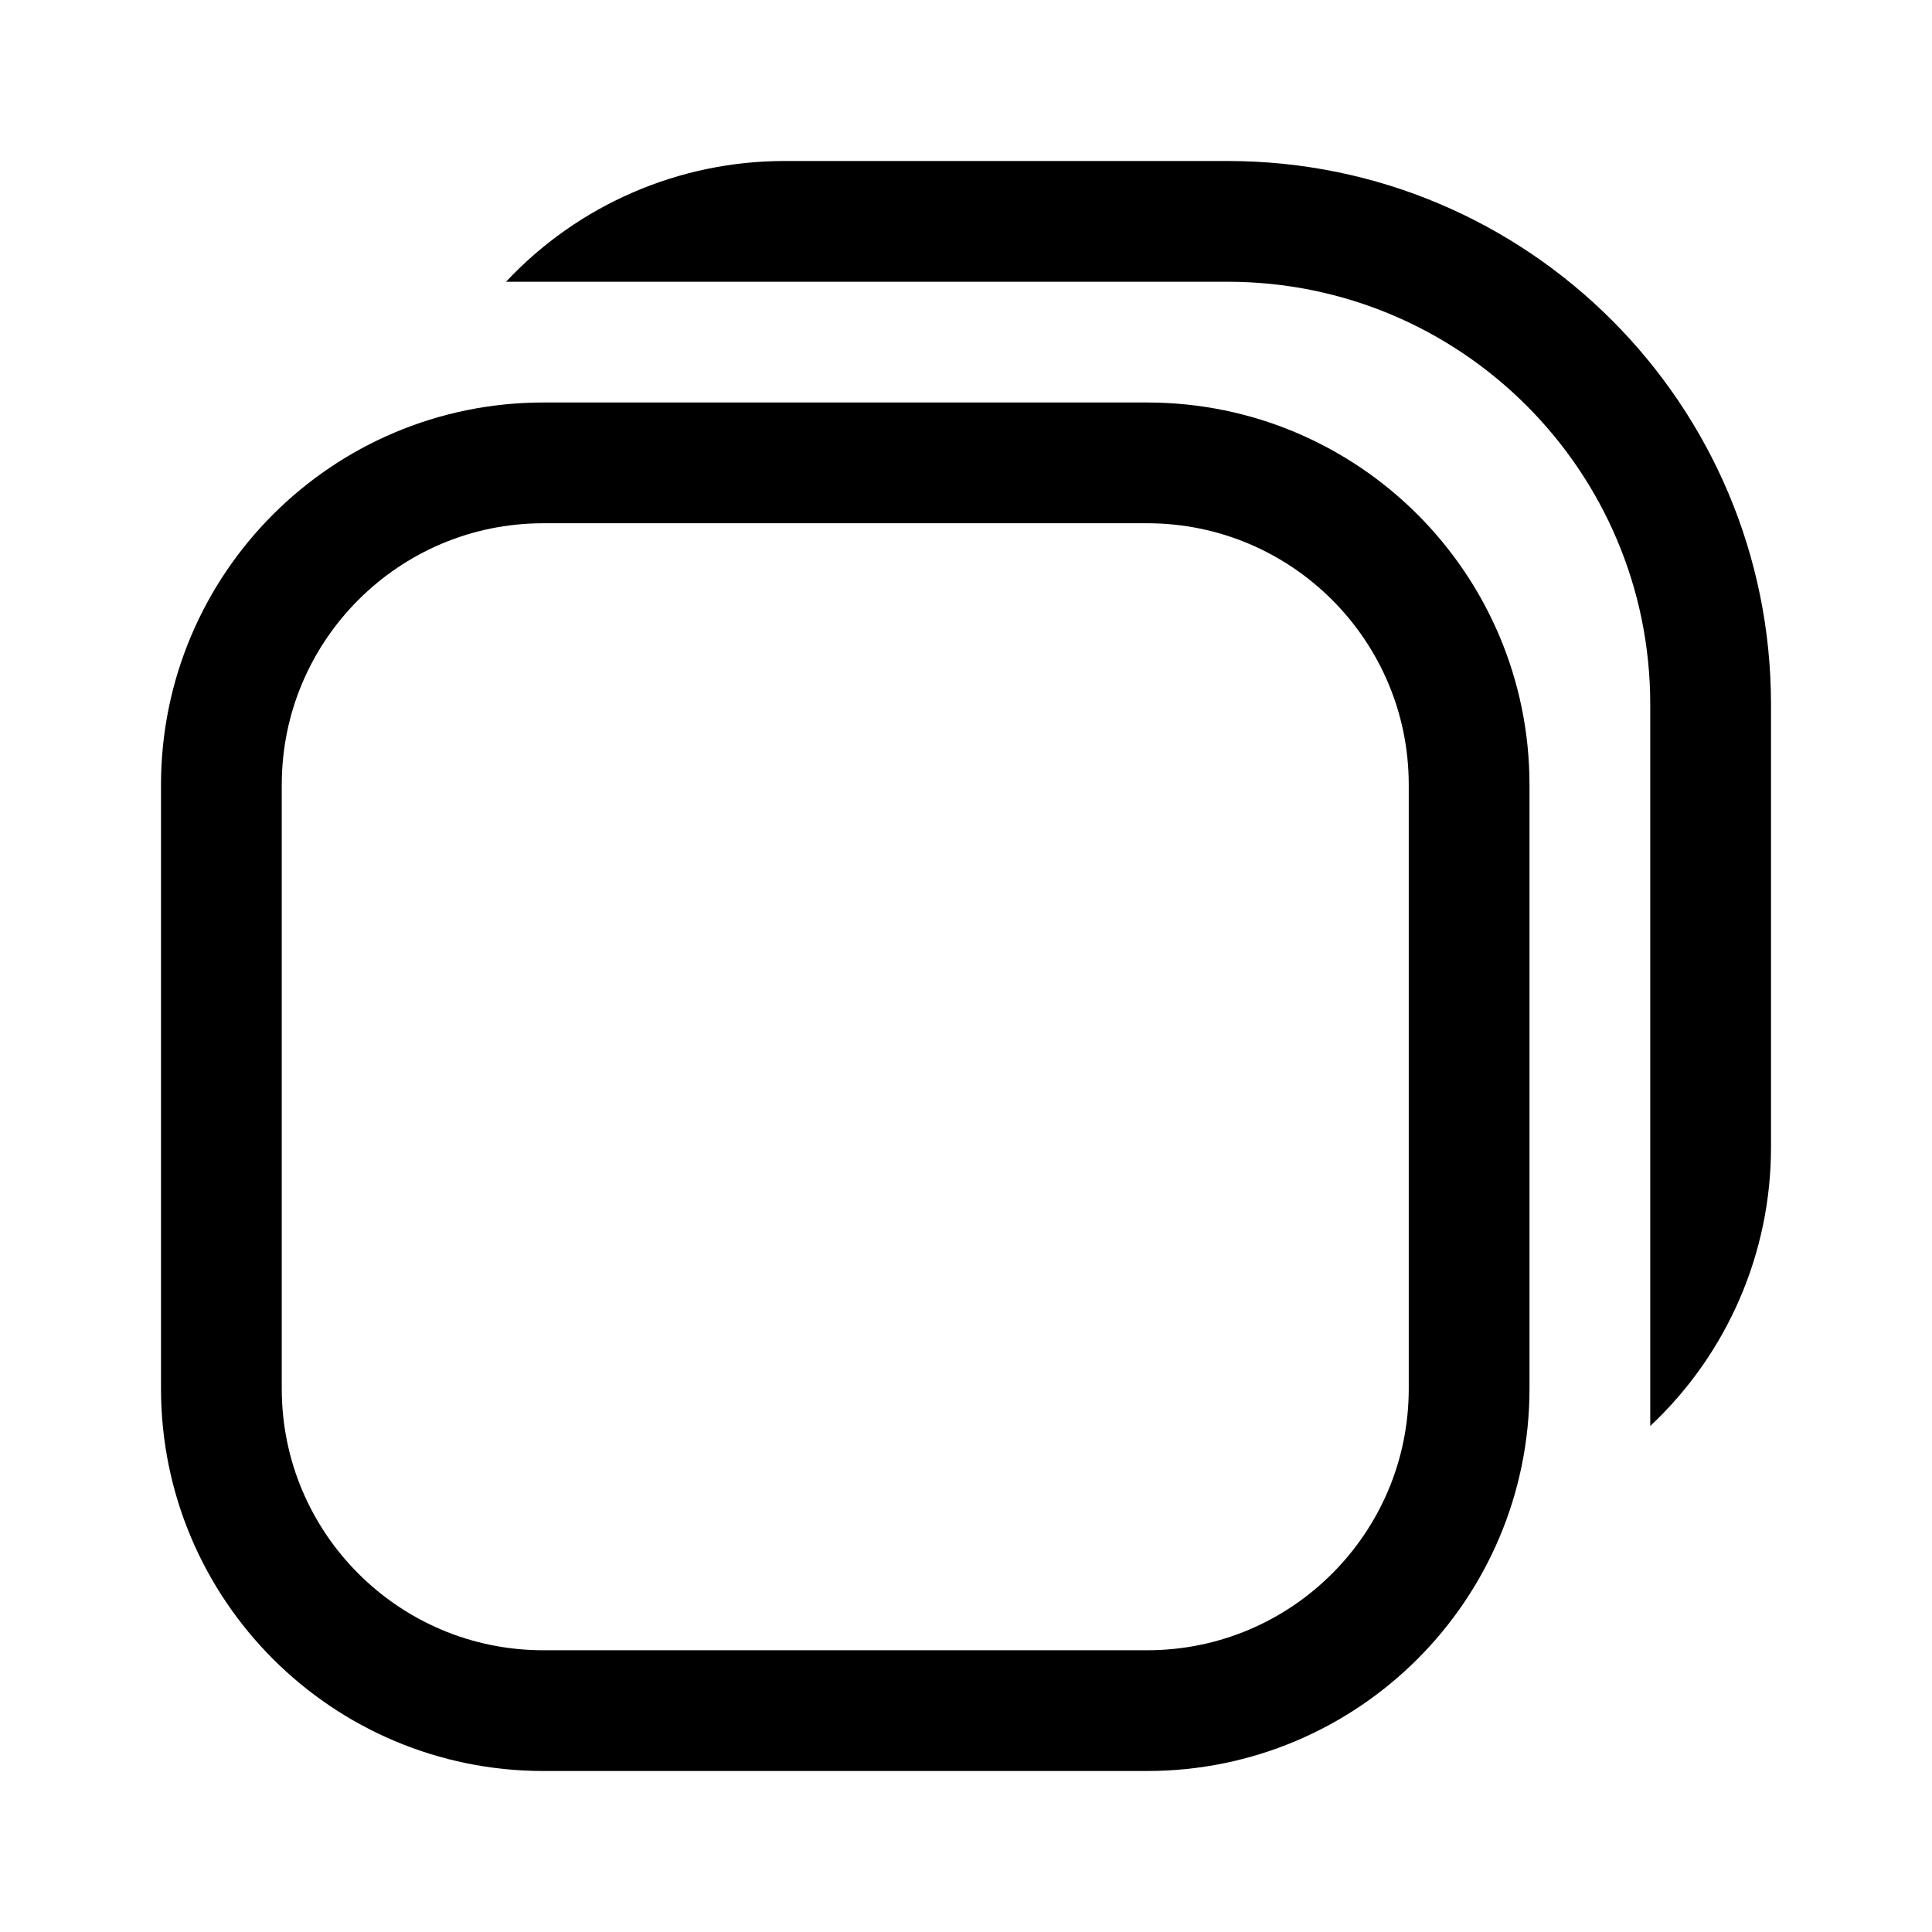
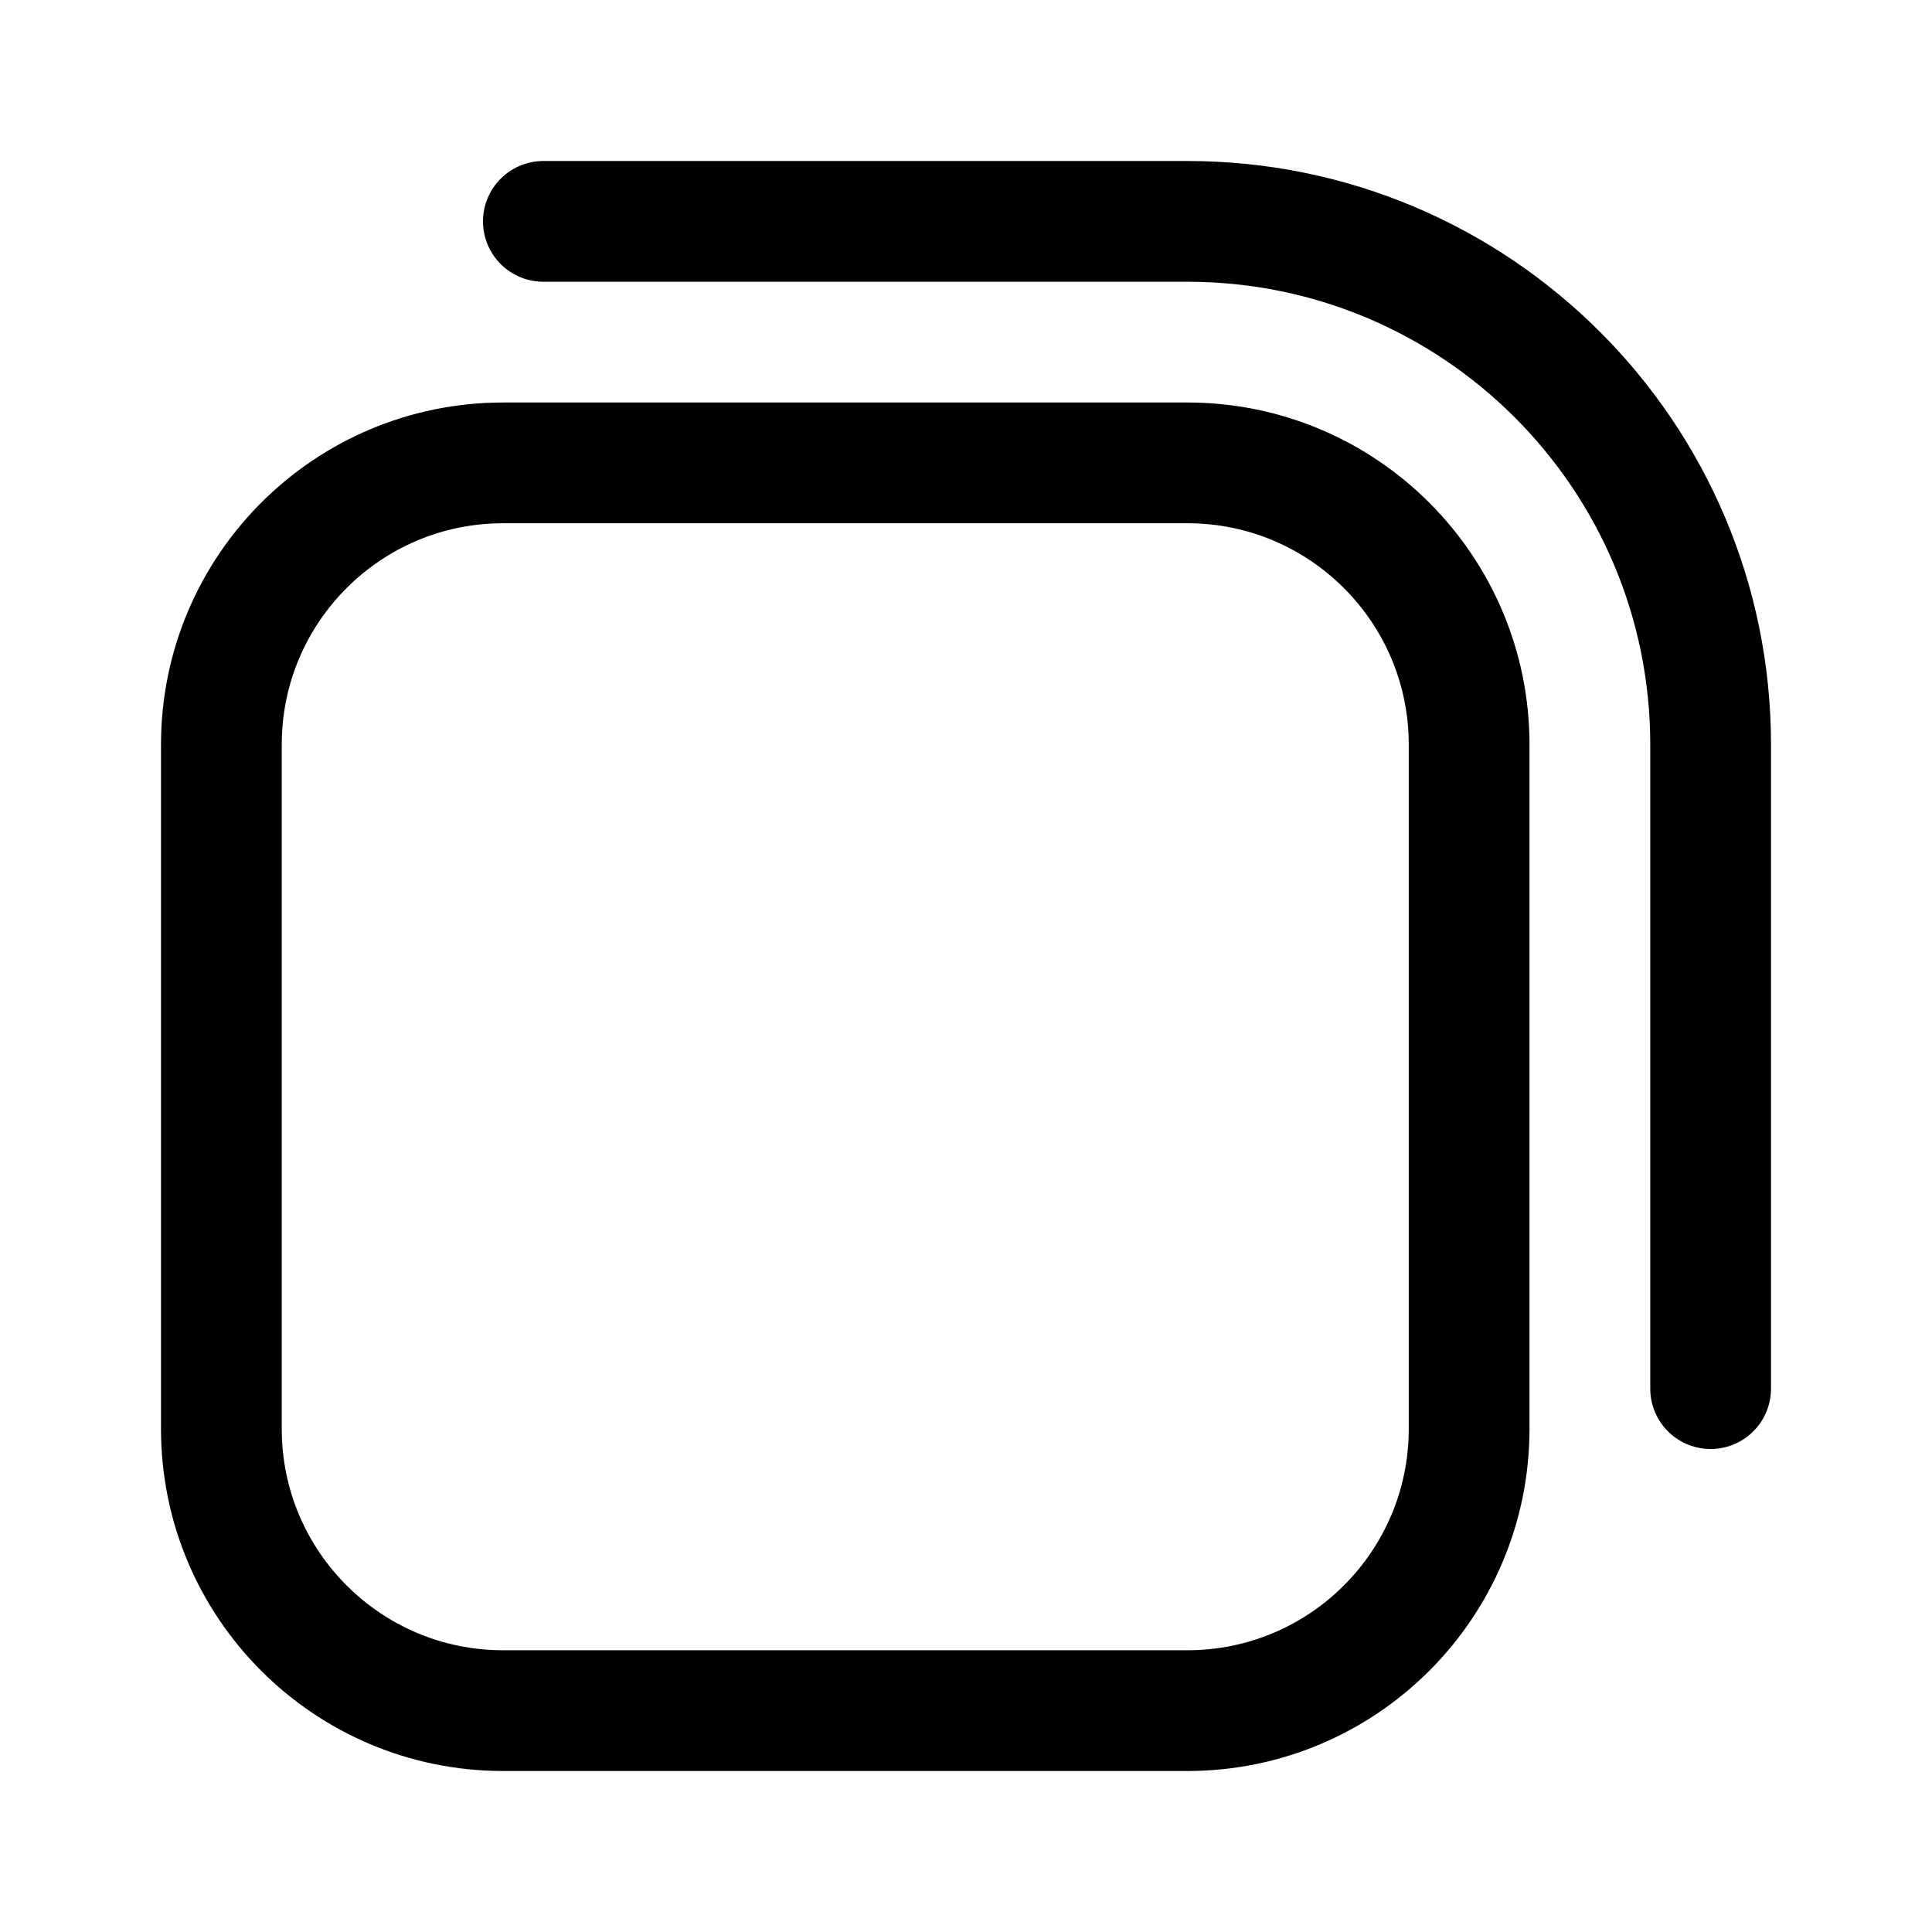
<svg xmlns="http://www.w3.org/2000/svg" width="24" height="24" fill="none" viewBox="0 0 24 24">
-   <path stroke="currentColor" stroke-linecap="round" stroke-linejoin="round" stroke-width="1.5" d="M2.75 9.75a4 4 0 0 1 4-4h7.5a4 4 0 0 1 4 4v7.5a4 4 0 0 1-4 4h-7.5a4 4 0 0 1-4-4z" />
-   <path fill="currentColor" d="M15.25 2h-5.5a4.74 4.74 0 0 0-3.464 1.5h8.964c2.9 0 5.25 2.35 5.25 5.25v8.964A4.74 4.74 0 0 0 22 14.25v-5.5A6.75 6.75 0 0 0 15.25 2" />
+   <path stroke="currentColor" stroke-linecap="round" stroke-linejoin="round" stroke-width="1.5" d="M2.75 9.25a3.5 3.5 0 0 1 3.5-3.5h8.5a3.5 3.5 0 0 1 3.5 3.5v8.5a3.5 3.5 0 0 1-3.5 3.5h-8.5a3.5 3.5 0 0 1-3.5-3.5z" />
+   <path stroke="currentColor" stroke-linecap="round" stroke-linejoin="round" stroke-width="1.5" d="M6.75 2.75h8a6.5 6.5 0 0 1 6.5 6.5v8" />
</svg>
